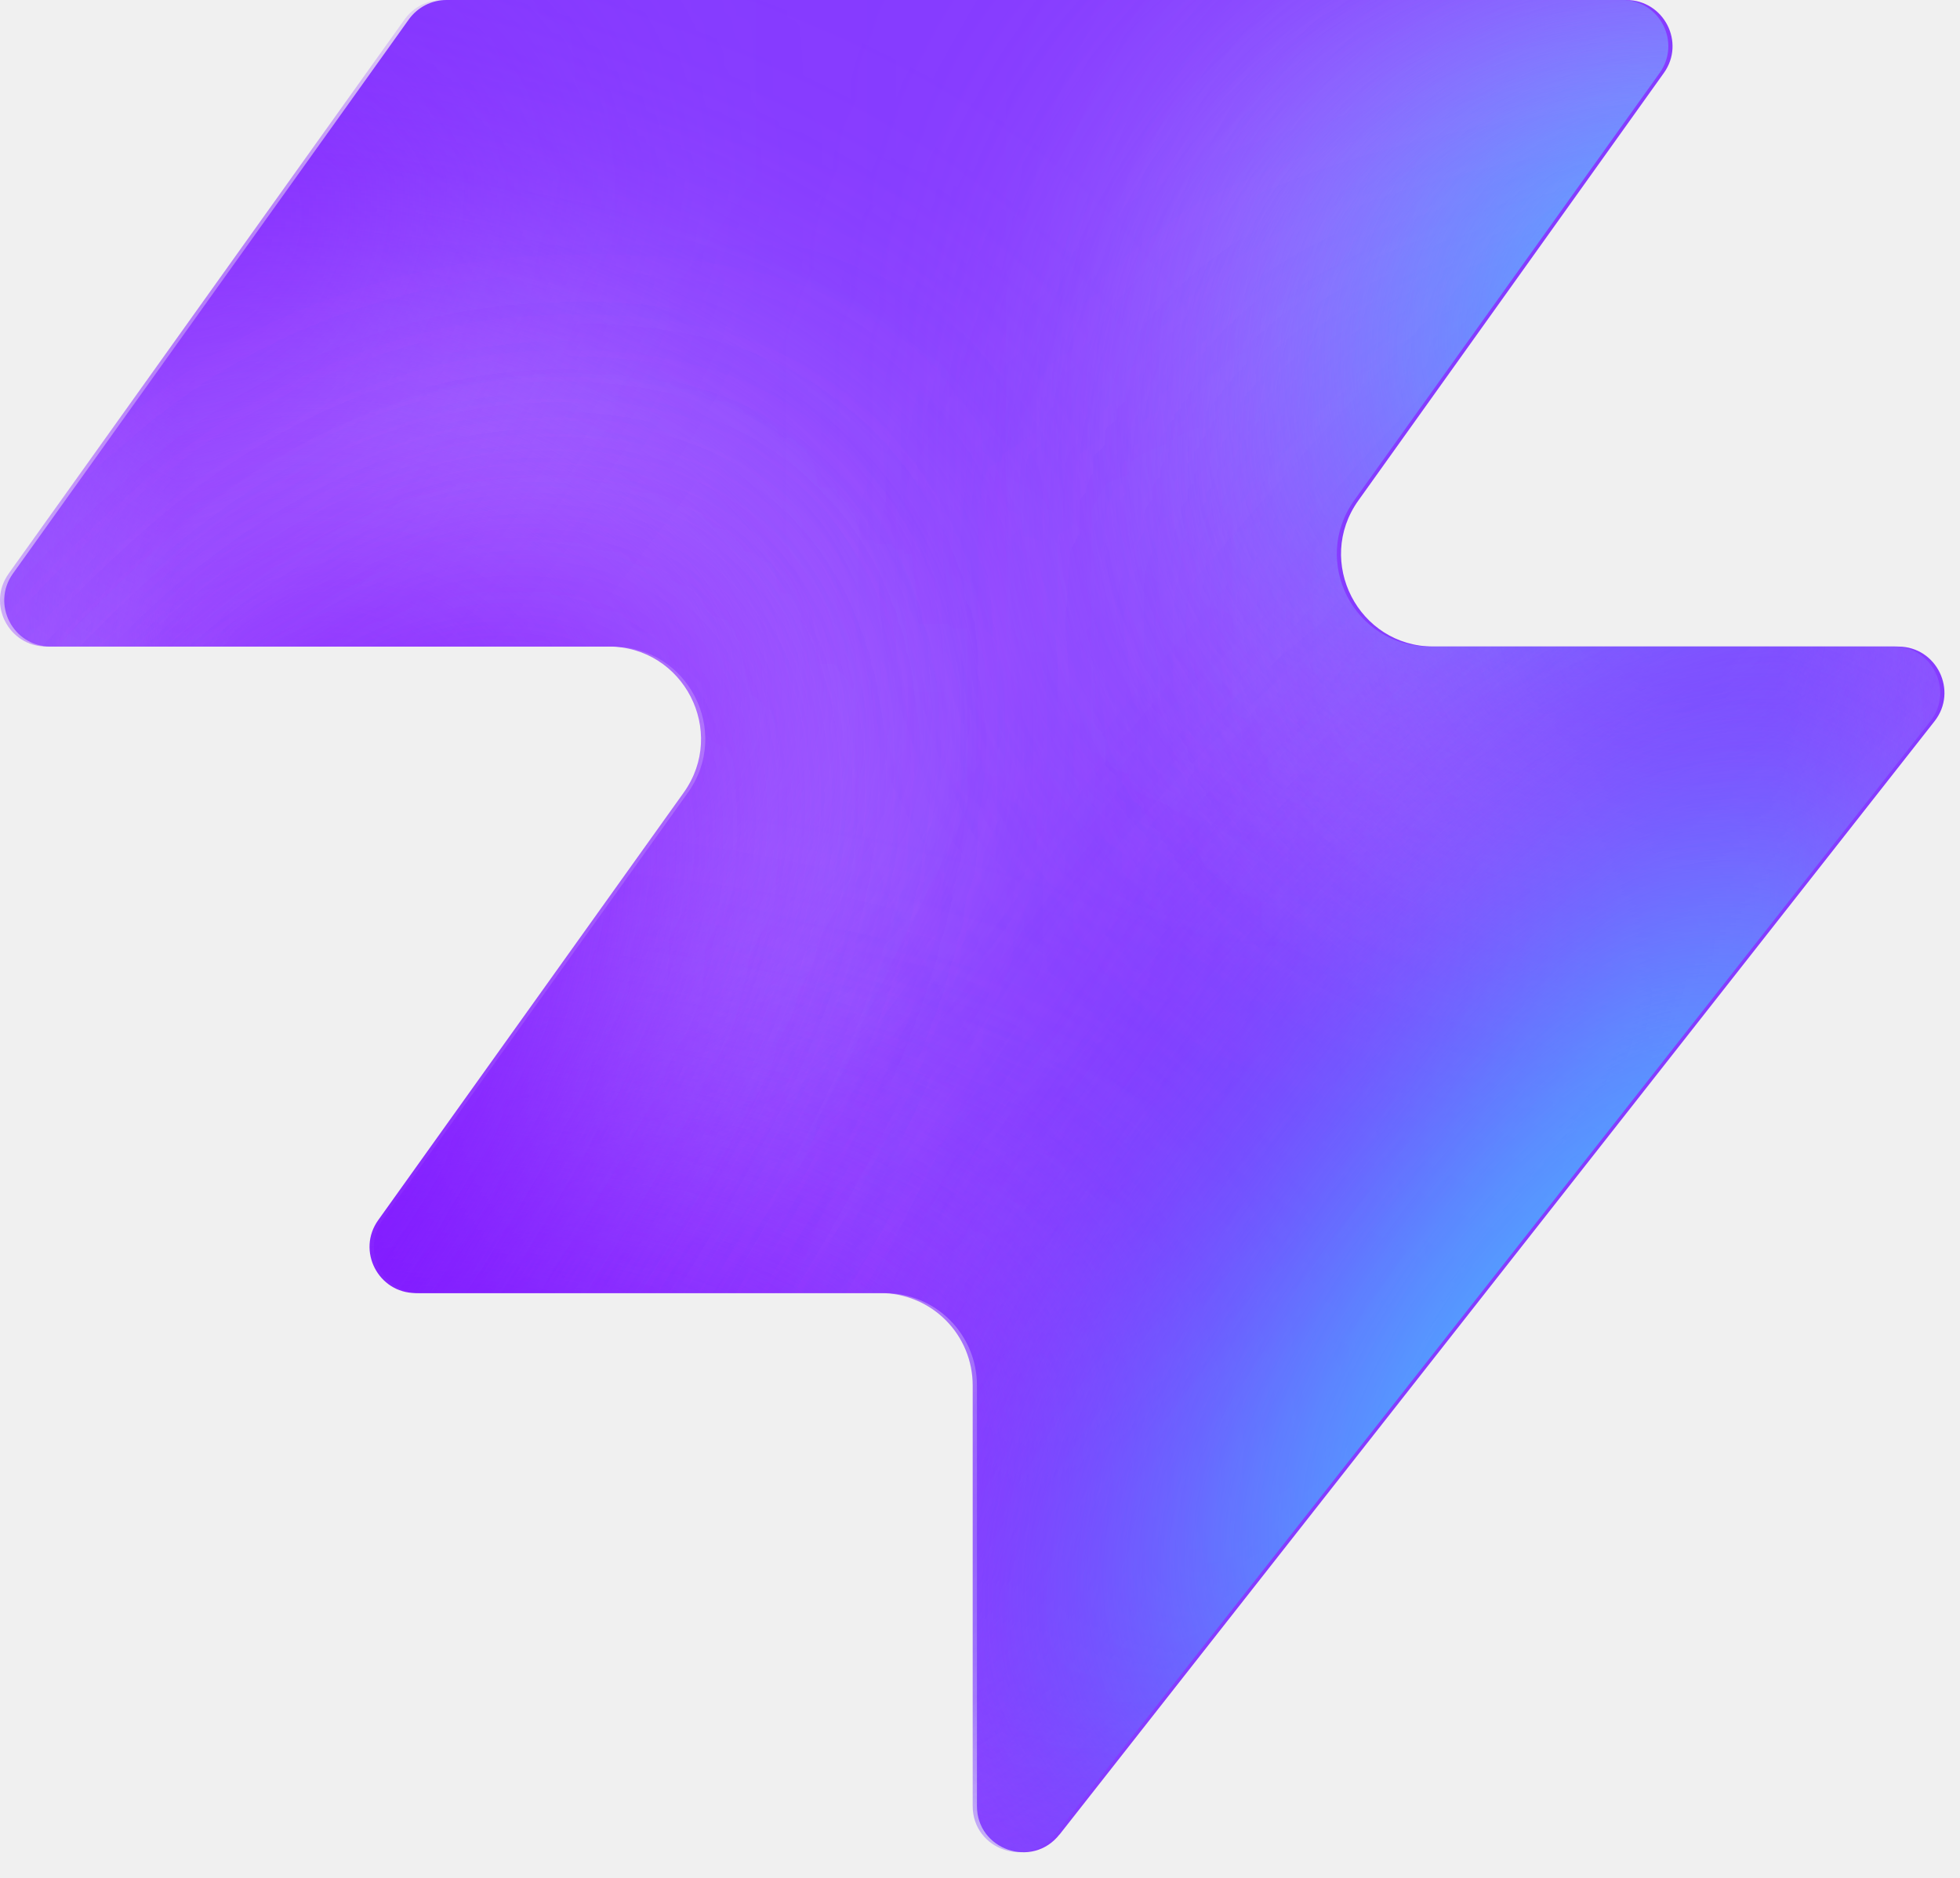
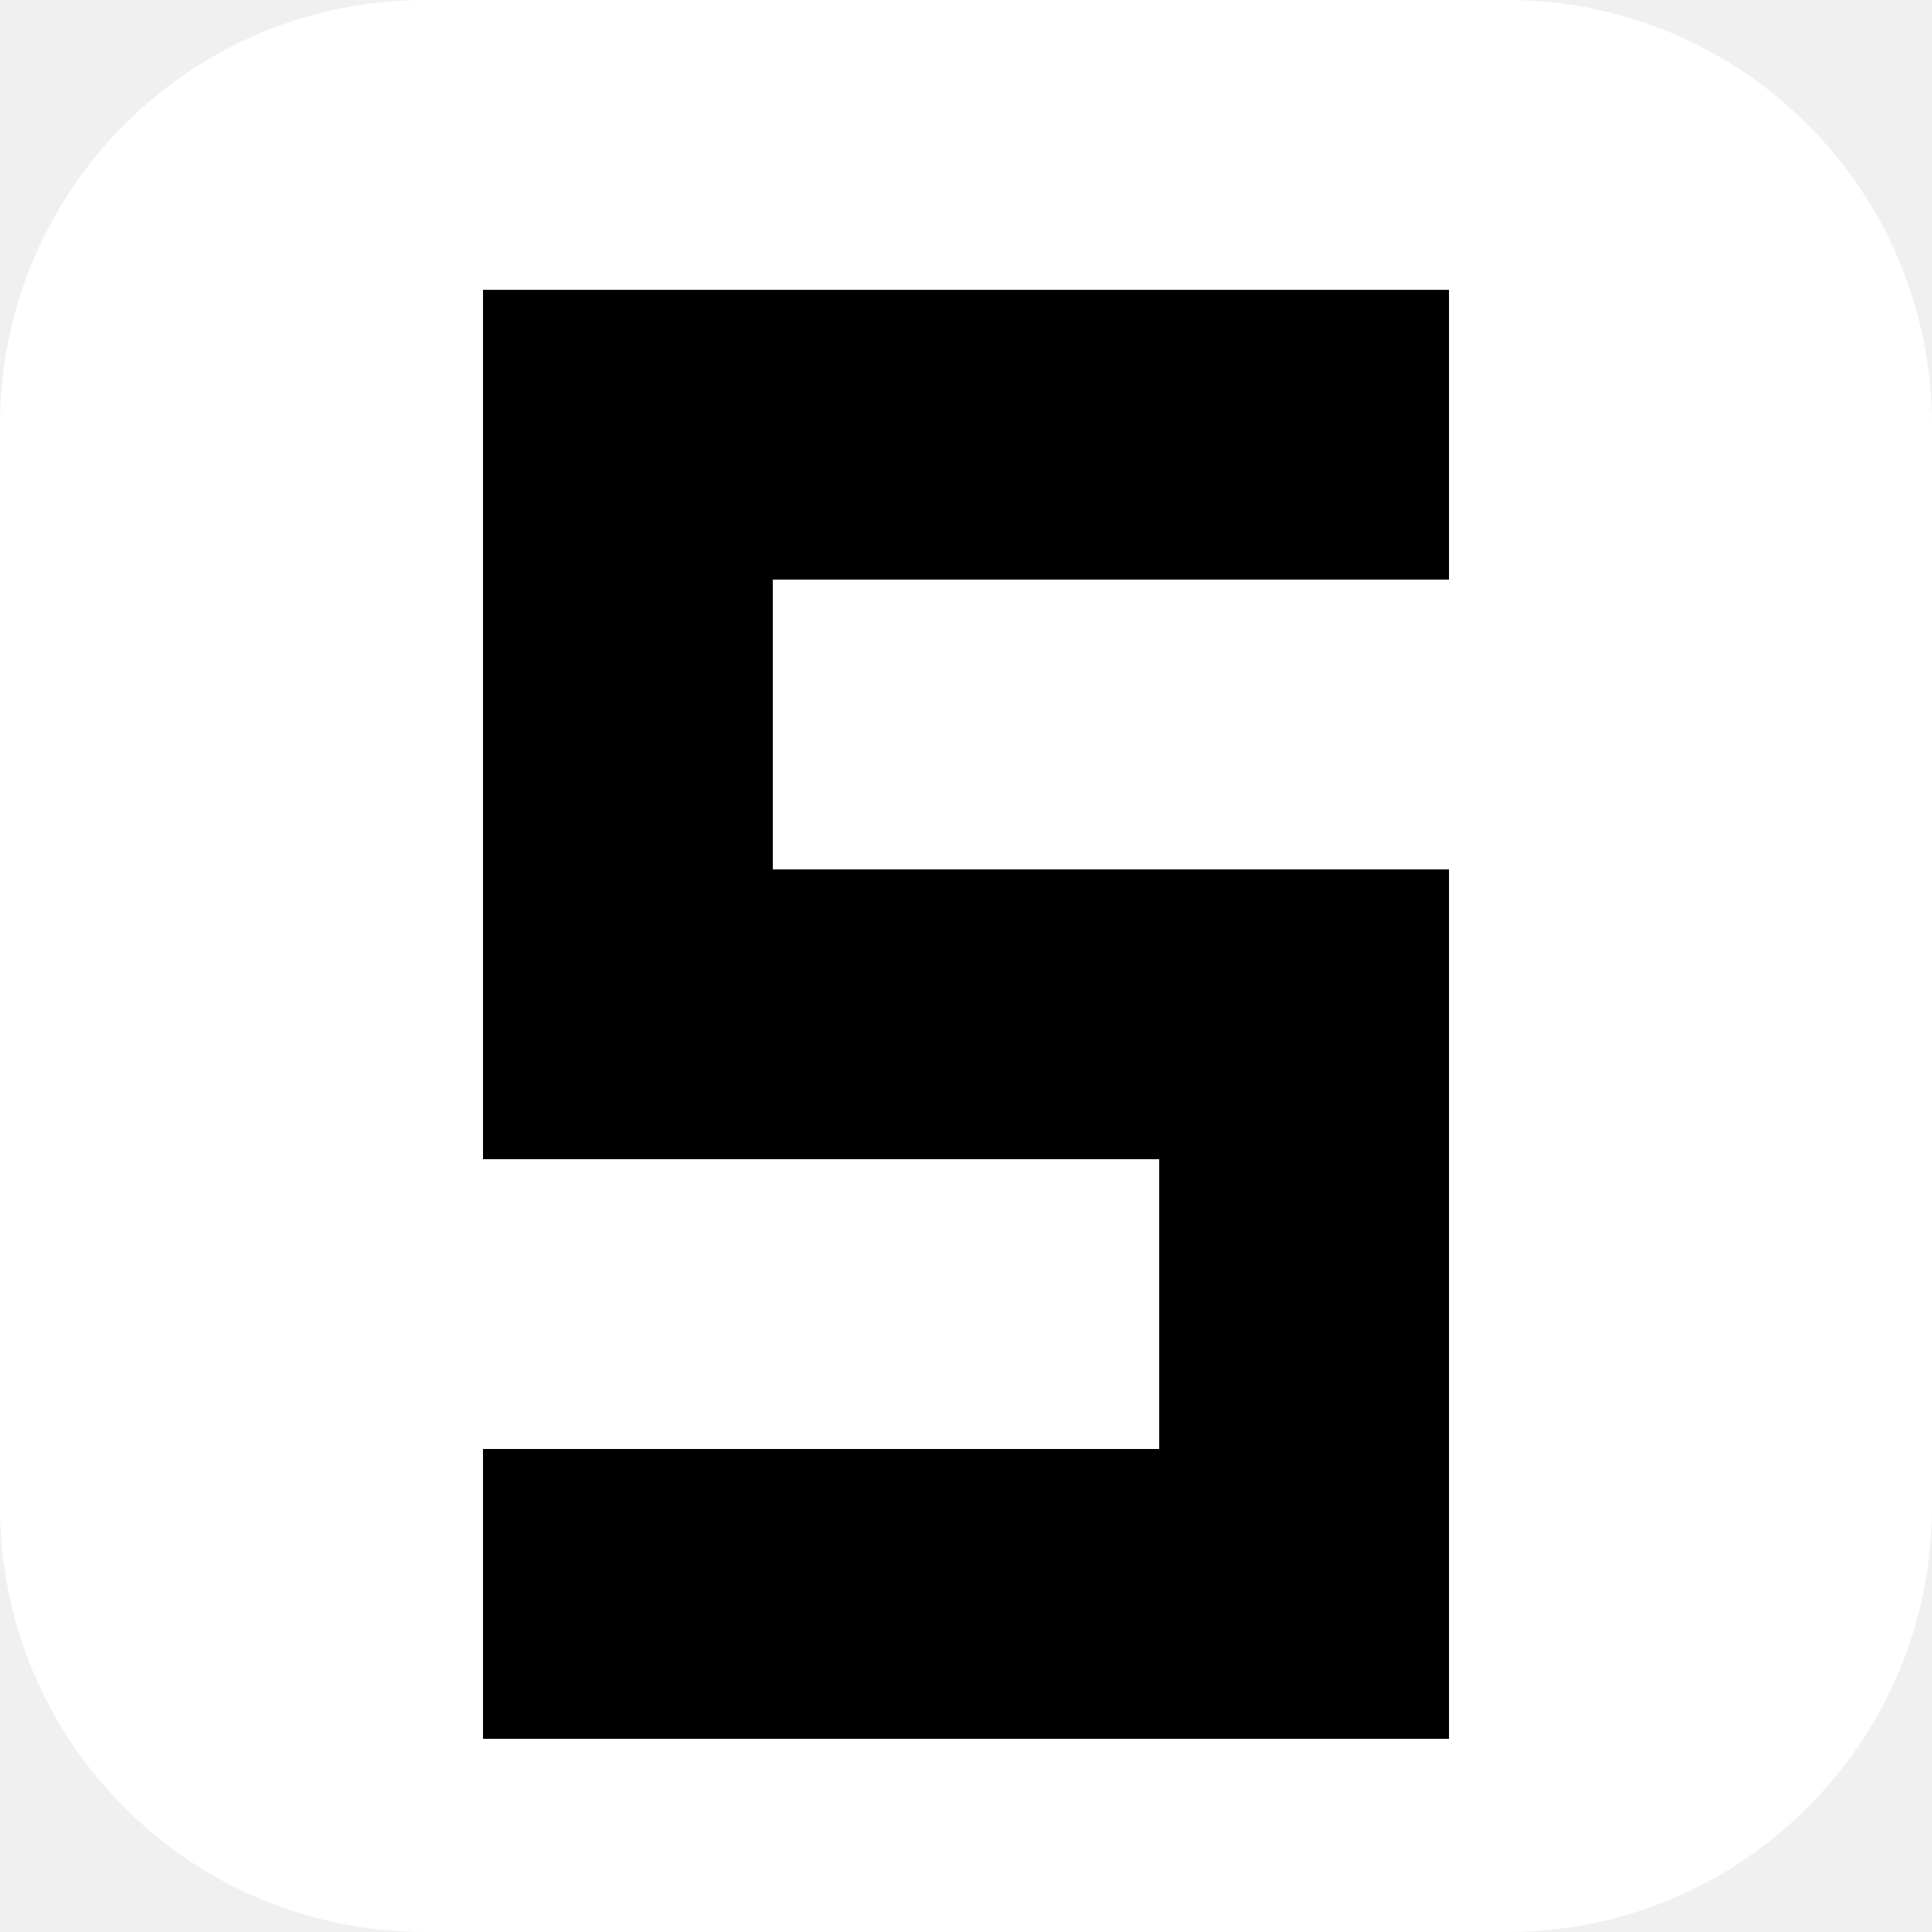
- <svg xmlns="http://www.w3.org/2000/svg" width="48" height="46" fill="none" viewBox="0 0 48 46">
-   <path fill="#863bff" d="M25.946 44.938c-.664.845-2.021.375-2.021-.698V33.937a2.26 2.26 0 0 0-2.262-2.262H10.287c-.92 0-1.456-1.04-.92-1.788l7.48-10.471c1.07-1.497 0-3.578-1.842-3.578H1.237c-.92 0-1.456-1.04-.92-1.788L10.013.474c.214-.297.556-.474.92-.474h28.894c.92 0 1.456 1.04.92 1.788l-7.48 10.471c-1.07 1.498 0 3.579 1.842 3.579h11.377c.943 0 1.473 1.088.89 1.83L25.947 44.94z" style="fill:#863bff;fill:color(display-p3 .525 .23 1);fill-opacity:1" />
-   <mask id="a" width="48" height="46" x="0" y="0" maskUnits="userSpaceOnUse" style="mask-type:alpha">
-     <path fill="#000" d="M25.842 44.938c-.664.844-2.021.375-2.021-.698V33.937a2.26 2.26 0 0 0-2.262-2.262H10.183c-.92 0-1.456-1.04-.92-1.788l7.48-10.471c1.07-1.498 0-3.579-1.842-3.579H1.133c-.92 0-1.456-1.04-.92-1.787L9.91.473c.214-.297.556-.474.92-.474h28.894c.92 0 1.456 1.04.92 1.788l-7.48 10.471c-1.07 1.498 0 3.578 1.842 3.578h11.377c.943 0 1.473 1.088.89 1.832L25.843 44.94z" style="fill:#000;fill-opacity:1" />
-   </mask>
-   <g mask="url(#a)">
-     <g filter="url(#b)">
-       <ellipse cx="5.508" cy="14.704" fill="#ede6ff" rx="5.508" ry="14.704" style="fill:#ede6ff;fill:color(display-p3 .927 .903 1);fill-opacity:1" transform="matrix(.00324 1 1 -.00324 -4.47 31.516)" />
-     </g>
-     <g filter="url(#c)">
-       <ellipse cx="10.399" cy="29.851" fill="#ede6ff" rx="10.399" ry="29.851" style="fill:#ede6ff;fill:color(display-p3 .927 .903 1);fill-opacity:1" transform="matrix(.00324 1 1 -.00324 -39.328 7.883)" />
-     </g>
-     <g filter="url(#d)">
-       <ellipse cx="5.508" cy="30.487" fill="#7e14ff" rx="5.508" ry="30.487" style="fill:#7e14ff;fill:color(display-p3 .492 .077 1);fill-opacity:1" transform="rotate(89.814 -25.913 -14.639)scale(1 -1)" />
-     </g>
-     <g filter="url(#e)">
-       <ellipse cx="5.508" cy="30.599" fill="#7e14ff" rx="5.508" ry="30.599" style="fill:#7e14ff;fill:color(display-p3 .492 .077 1);fill-opacity:1" transform="rotate(89.814 -32.644 -3.334)scale(1 -1)" />
-     </g>
-     <g filter="url(#f)">
-       <ellipse cx="5.508" cy="30.599" fill="#7e14ff" rx="5.508" ry="30.599" style="fill:#7e14ff;fill:color(display-p3 .492 .077 1);fill-opacity:1" transform="matrix(.00324 1 1 -.00324 -34.34 30.47)" />
-     </g>
-     <g filter="url(#g)">
-       <ellipse cx="14.072" cy="22.078" fill="#ede6ff" rx="14.072" ry="22.078" style="fill:#ede6ff;fill:color(display-p3 .927 .903 1);fill-opacity:1" transform="rotate(93.35 24.506 48.493)scale(-1 1)" />
-     </g>
-     <g filter="url(#h)">
-       <ellipse cx="3.47" cy="21.501" fill="#7e14ff" rx="3.47" ry="21.501" style="fill:#7e14ff;fill:color(display-p3 .492 .077 1);fill-opacity:1" transform="rotate(89.009 28.708 47.59)scale(-1 1)" />
-     </g>
-     <g filter="url(#i)">
-       <ellipse cx="3.47" cy="21.501" fill="#7e14ff" rx="3.47" ry="21.501" style="fill:#7e14ff;fill:color(display-p3 .492 .077 1);fill-opacity:1" transform="rotate(89.009 28.708 47.59)scale(-1 1)" />
-     </g>
-     <g filter="url(#j)">
-       <ellipse cx=".387" cy="8.972" fill="#7e14ff" rx="4.407" ry="29.108" style="fill:#7e14ff;fill:color(display-p3 .492 .077 1);fill-opacity:1" transform="rotate(39.51 .387 8.972)" />
-     </g>
-     <g filter="url(#k)">
-       <ellipse cx="47.523" cy="-6.092" fill="#7e14ff" rx="4.407" ry="29.108" style="fill:#7e14ff;fill:color(display-p3 .492 .077 1);fill-opacity:1" transform="rotate(37.892 47.523 -6.092)" />
-     </g>
-     <g filter="url(#l)">
-       <ellipse cx="41.412" cy="6.333" fill="#47bfff" rx="5.971" ry="9.665" style="fill:#47bfff;fill:color(display-p3 .28 .748 1);fill-opacity:1" transform="rotate(37.892 41.412 6.333)" />
-     </g>
-     <g filter="url(#m)">
-       <ellipse cx="-1.879" cy="38.332" fill="#7e14ff" rx="4.407" ry="29.108" style="fill:#7e14ff;fill:color(display-p3 .492 .077 1);fill-opacity:1" transform="rotate(37.892 -1.88 38.332)" />
-     </g>
-     <g filter="url(#n)">
-       <ellipse cx="-1.879" cy="38.332" fill="#7e14ff" rx="4.407" ry="29.108" style="fill:#7e14ff;fill:color(display-p3 .492 .077 1);fill-opacity:1" transform="rotate(37.892 -1.88 38.332)" />
-     </g>
-     <g filter="url(#o)">
-       <ellipse cx="35.651" cy="29.907" fill="#7e14ff" rx="4.407" ry="29.108" style="fill:#7e14ff;fill:color(display-p3 .492 .077 1);fill-opacity:1" transform="rotate(37.892 35.651 29.907)" />
-     </g>
-     <g filter="url(#p)">
-       <ellipse cx="38.418" cy="32.4" fill="#47bfff" rx="5.971" ry="15.297" style="fill:#47bfff;fill:color(display-p3 .28 .748 1);fill-opacity:1" transform="rotate(37.892 38.418 32.4)" />
-     </g>
-   </g>
-   <defs>
-     <filter id="b" width="60.045" height="41.654" x="-19.77" y="16.149" color-interpolation-filters="sRGB" filterUnits="userSpaceOnUse">
-       <feFlood flood-opacity="0" result="BackgroundImageFix" />
-       <feBlend in="SourceGraphic" in2="BackgroundImageFix" result="shape" />
-       <feGaussianBlur result="effect1_foregroundBlur_2002_17158" stdDeviation="7.659" />
-     </filter>
-     <filter id="c" width="90.34" height="51.437" x="-54.613" y="-7.533" color-interpolation-filters="sRGB" filterUnits="userSpaceOnUse">
-       <feFlood flood-opacity="0" result="BackgroundImageFix" />
-       <feBlend in="SourceGraphic" in2="BackgroundImageFix" result="shape" />
-       <feGaussianBlur result="effect1_foregroundBlur_2002_17158" stdDeviation="7.659" />
-     </filter>
-     <filter id="d" width="79.355" height="29.4" x="-49.64" y="2.03" color-interpolation-filters="sRGB" filterUnits="userSpaceOnUse">
-       <feFlood flood-opacity="0" result="BackgroundImageFix" />
-       <feBlend in="SourceGraphic" in2="BackgroundImageFix" result="shape" />
-       <feGaussianBlur result="effect1_foregroundBlur_2002_17158" stdDeviation="4.596" />
-     </filter>
-     <filter id="e" width="79.579" height="29.4" x="-45.045" y="20.029" color-interpolation-filters="sRGB" filterUnits="userSpaceOnUse">
-       <feFlood flood-opacity="0" result="BackgroundImageFix" />
-       <feBlend in="SourceGraphic" in2="BackgroundImageFix" result="shape" />
-       <feGaussianBlur result="effect1_foregroundBlur_2002_17158" stdDeviation="4.596" />
-     </filter>
-     <filter id="f" width="79.579" height="29.4" x="-43.513" y="21.178" color-interpolation-filters="sRGB" filterUnits="userSpaceOnUse">
-       <feFlood flood-opacity="0" result="BackgroundImageFix" />
-       <feBlend in="SourceGraphic" in2="BackgroundImageFix" result="shape" />
-       <feGaussianBlur result="effect1_foregroundBlur_2002_17158" stdDeviation="4.596" />
-     </filter>
-     <filter id="g" width="74.749" height="58.852" x="15.756" y="-17.901" color-interpolation-filters="sRGB" filterUnits="userSpaceOnUse">
-       <feFlood flood-opacity="0" result="BackgroundImageFix" />
-       <feBlend in="SourceGraphic" in2="BackgroundImageFix" result="shape" />
-       <feGaussianBlur result="effect1_foregroundBlur_2002_17158" stdDeviation="7.659" />
-     </filter>
-     <filter id="h" width="61.377" height="25.362" x="23.548" y="2.284" color-interpolation-filters="sRGB" filterUnits="userSpaceOnUse">
-       <feFlood flood-opacity="0" result="BackgroundImageFix" />
-       <feBlend in="SourceGraphic" in2="BackgroundImageFix" result="shape" />
-       <feGaussianBlur result="effect1_foregroundBlur_2002_17158" stdDeviation="4.596" />
-     </filter>
-     <filter id="i" width="61.377" height="25.362" x="23.548" y="2.284" color-interpolation-filters="sRGB" filterUnits="userSpaceOnUse">
-       <feFlood flood-opacity="0" result="BackgroundImageFix" />
-       <feBlend in="SourceGraphic" in2="BackgroundImageFix" result="shape" />
-       <feGaussianBlur result="effect1_foregroundBlur_2002_17158" stdDeviation="4.596" />
-     </filter>
-     <filter id="j" width="56.045" height="63.649" x="-27.636" y="-22.853" color-interpolation-filters="sRGB" filterUnits="userSpaceOnUse">
-       <feFlood flood-opacity="0" result="BackgroundImageFix" />
-       <feBlend in="SourceGraphic" in2="BackgroundImageFix" result="shape" />
-       <feGaussianBlur result="effect1_foregroundBlur_2002_17158" stdDeviation="4.596" />
-     </filter>
-     <filter id="k" width="54.814" height="64.646" x="20.116" y="-38.415" color-interpolation-filters="sRGB" filterUnits="userSpaceOnUse">
-       <feFlood flood-opacity="0" result="BackgroundImageFix" />
-       <feBlend in="SourceGraphic" in2="BackgroundImageFix" result="shape" />
-       <feGaussianBlur result="effect1_foregroundBlur_2002_17158" stdDeviation="4.596" />
-     </filter>
-     <filter id="l" width="33.541" height="35.313" x="24.641" y="-11.323" color-interpolation-filters="sRGB" filterUnits="userSpaceOnUse">
-       <feFlood flood-opacity="0" result="BackgroundImageFix" />
-       <feBlend in="SourceGraphic" in2="BackgroundImageFix" result="shape" />
-       <feGaussianBlur result="effect1_foregroundBlur_2002_17158" stdDeviation="4.596" />
-     </filter>
-     <filter id="m" width="54.814" height="64.646" x="-29.286" y="6.009" color-interpolation-filters="sRGB" filterUnits="userSpaceOnUse">
-       <feFlood flood-opacity="0" result="BackgroundImageFix" />
-       <feBlend in="SourceGraphic" in2="BackgroundImageFix" result="shape" />
-       <feGaussianBlur result="effect1_foregroundBlur_2002_17158" stdDeviation="4.596" />
-     </filter>
-     <filter id="n" width="54.814" height="64.646" x="-29.286" y="6.009" color-interpolation-filters="sRGB" filterUnits="userSpaceOnUse">
-       <feFlood flood-opacity="0" result="BackgroundImageFix" />
-       <feBlend in="SourceGraphic" in2="BackgroundImageFix" result="shape" />
-       <feGaussianBlur result="effect1_foregroundBlur_2002_17158" stdDeviation="4.596" />
-     </filter>
-     <filter id="o" width="54.814" height="64.646" x="8.244" y="-2.416" color-interpolation-filters="sRGB" filterUnits="userSpaceOnUse">
-       <feFlood flood-opacity="0" result="BackgroundImageFix" />
-       <feBlend in="SourceGraphic" in2="BackgroundImageFix" result="shape" />
-       <feGaussianBlur result="effect1_foregroundBlur_2002_17158" stdDeviation="4.596" />
-     </filter>
-     <filter id="p" width="39.409" height="43.623" x="18.713" y="10.588" color-interpolation-filters="sRGB" filterUnits="userSpaceOnUse">
-       <feFlood flood-opacity="0" result="BackgroundImageFix" />
-       <feBlend in="SourceGraphic" in2="BackgroundImageFix" result="shape" />
-       <feGaussianBlur result="effect1_foregroundBlur_2002_17158" stdDeviation="4.596" />
-     </filter>
-   </defs>
+ <svg xmlns="http://www.w3.org/2000/svg" viewBox="0 0 100 100">
+   <rect width="100" height="100" fill="#ffffff" rx="22" />
+   <path d="M 25 15 L 75 15 L 75 30 L 40 30 L 40 45 L 75 45 L 75 90 L 25 90 L 25 75 L 60 75 L 60 60 L 25 60 Z" fill="#000000" />
</svg>
